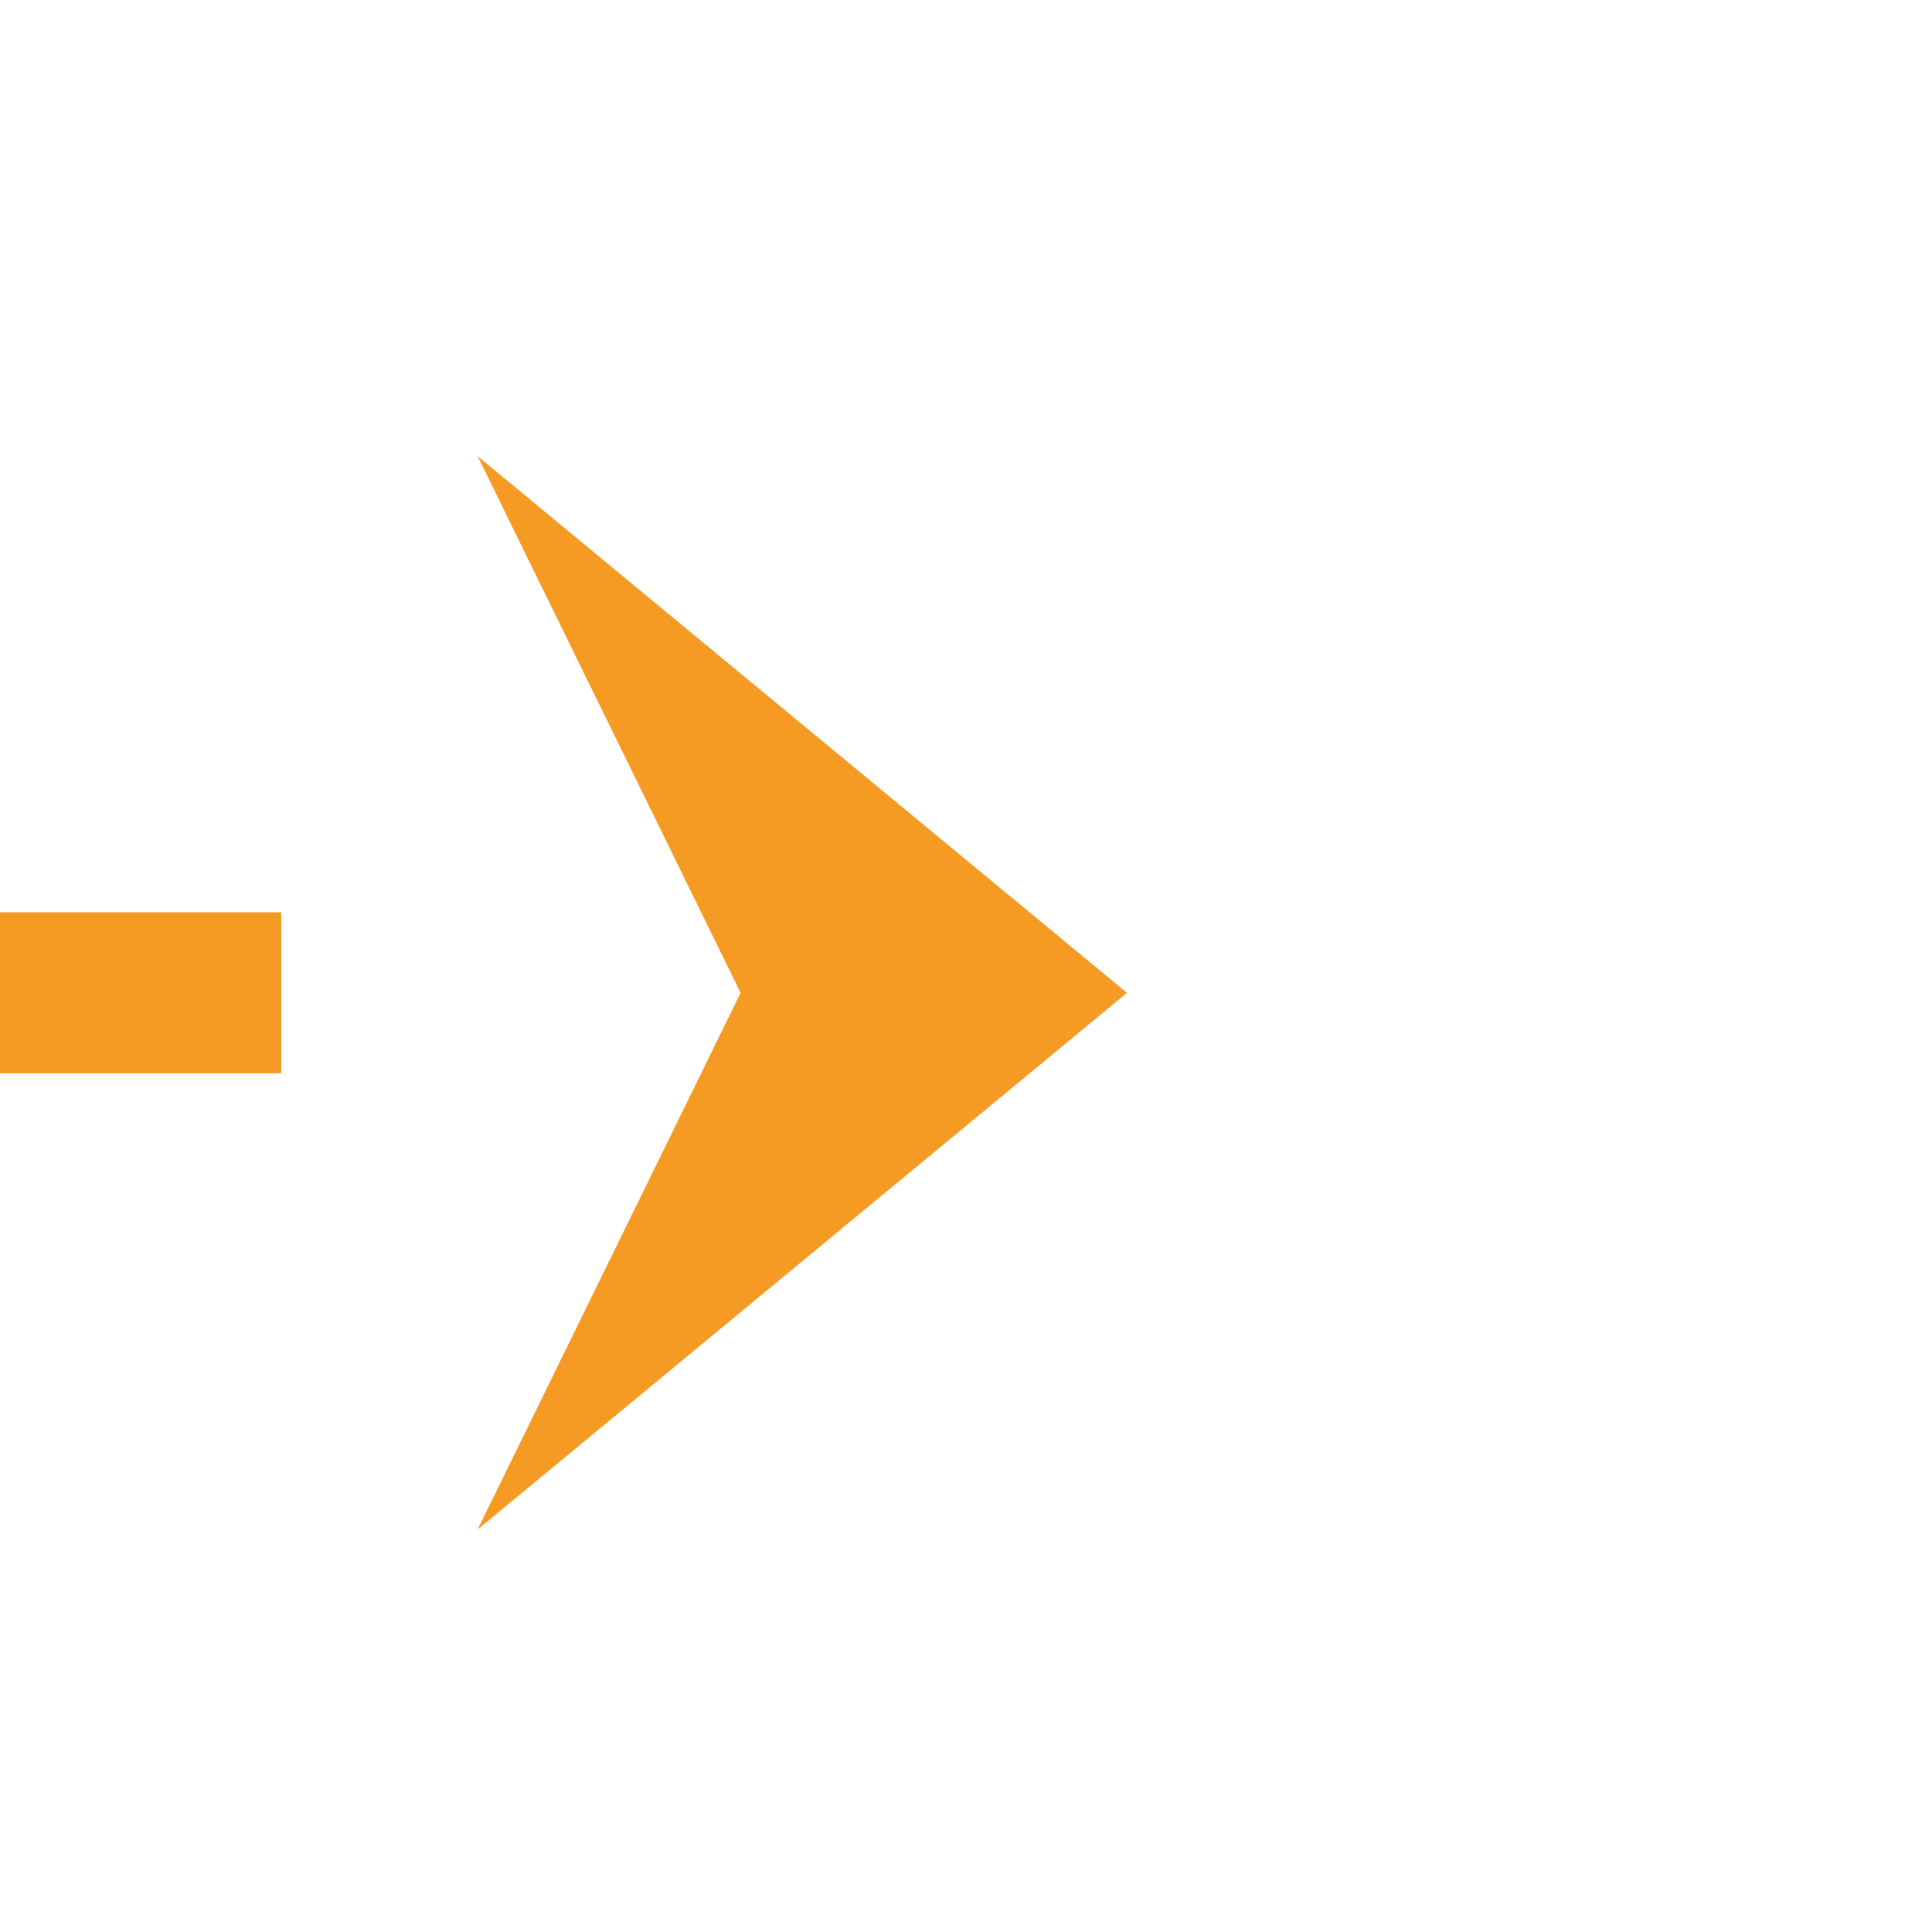
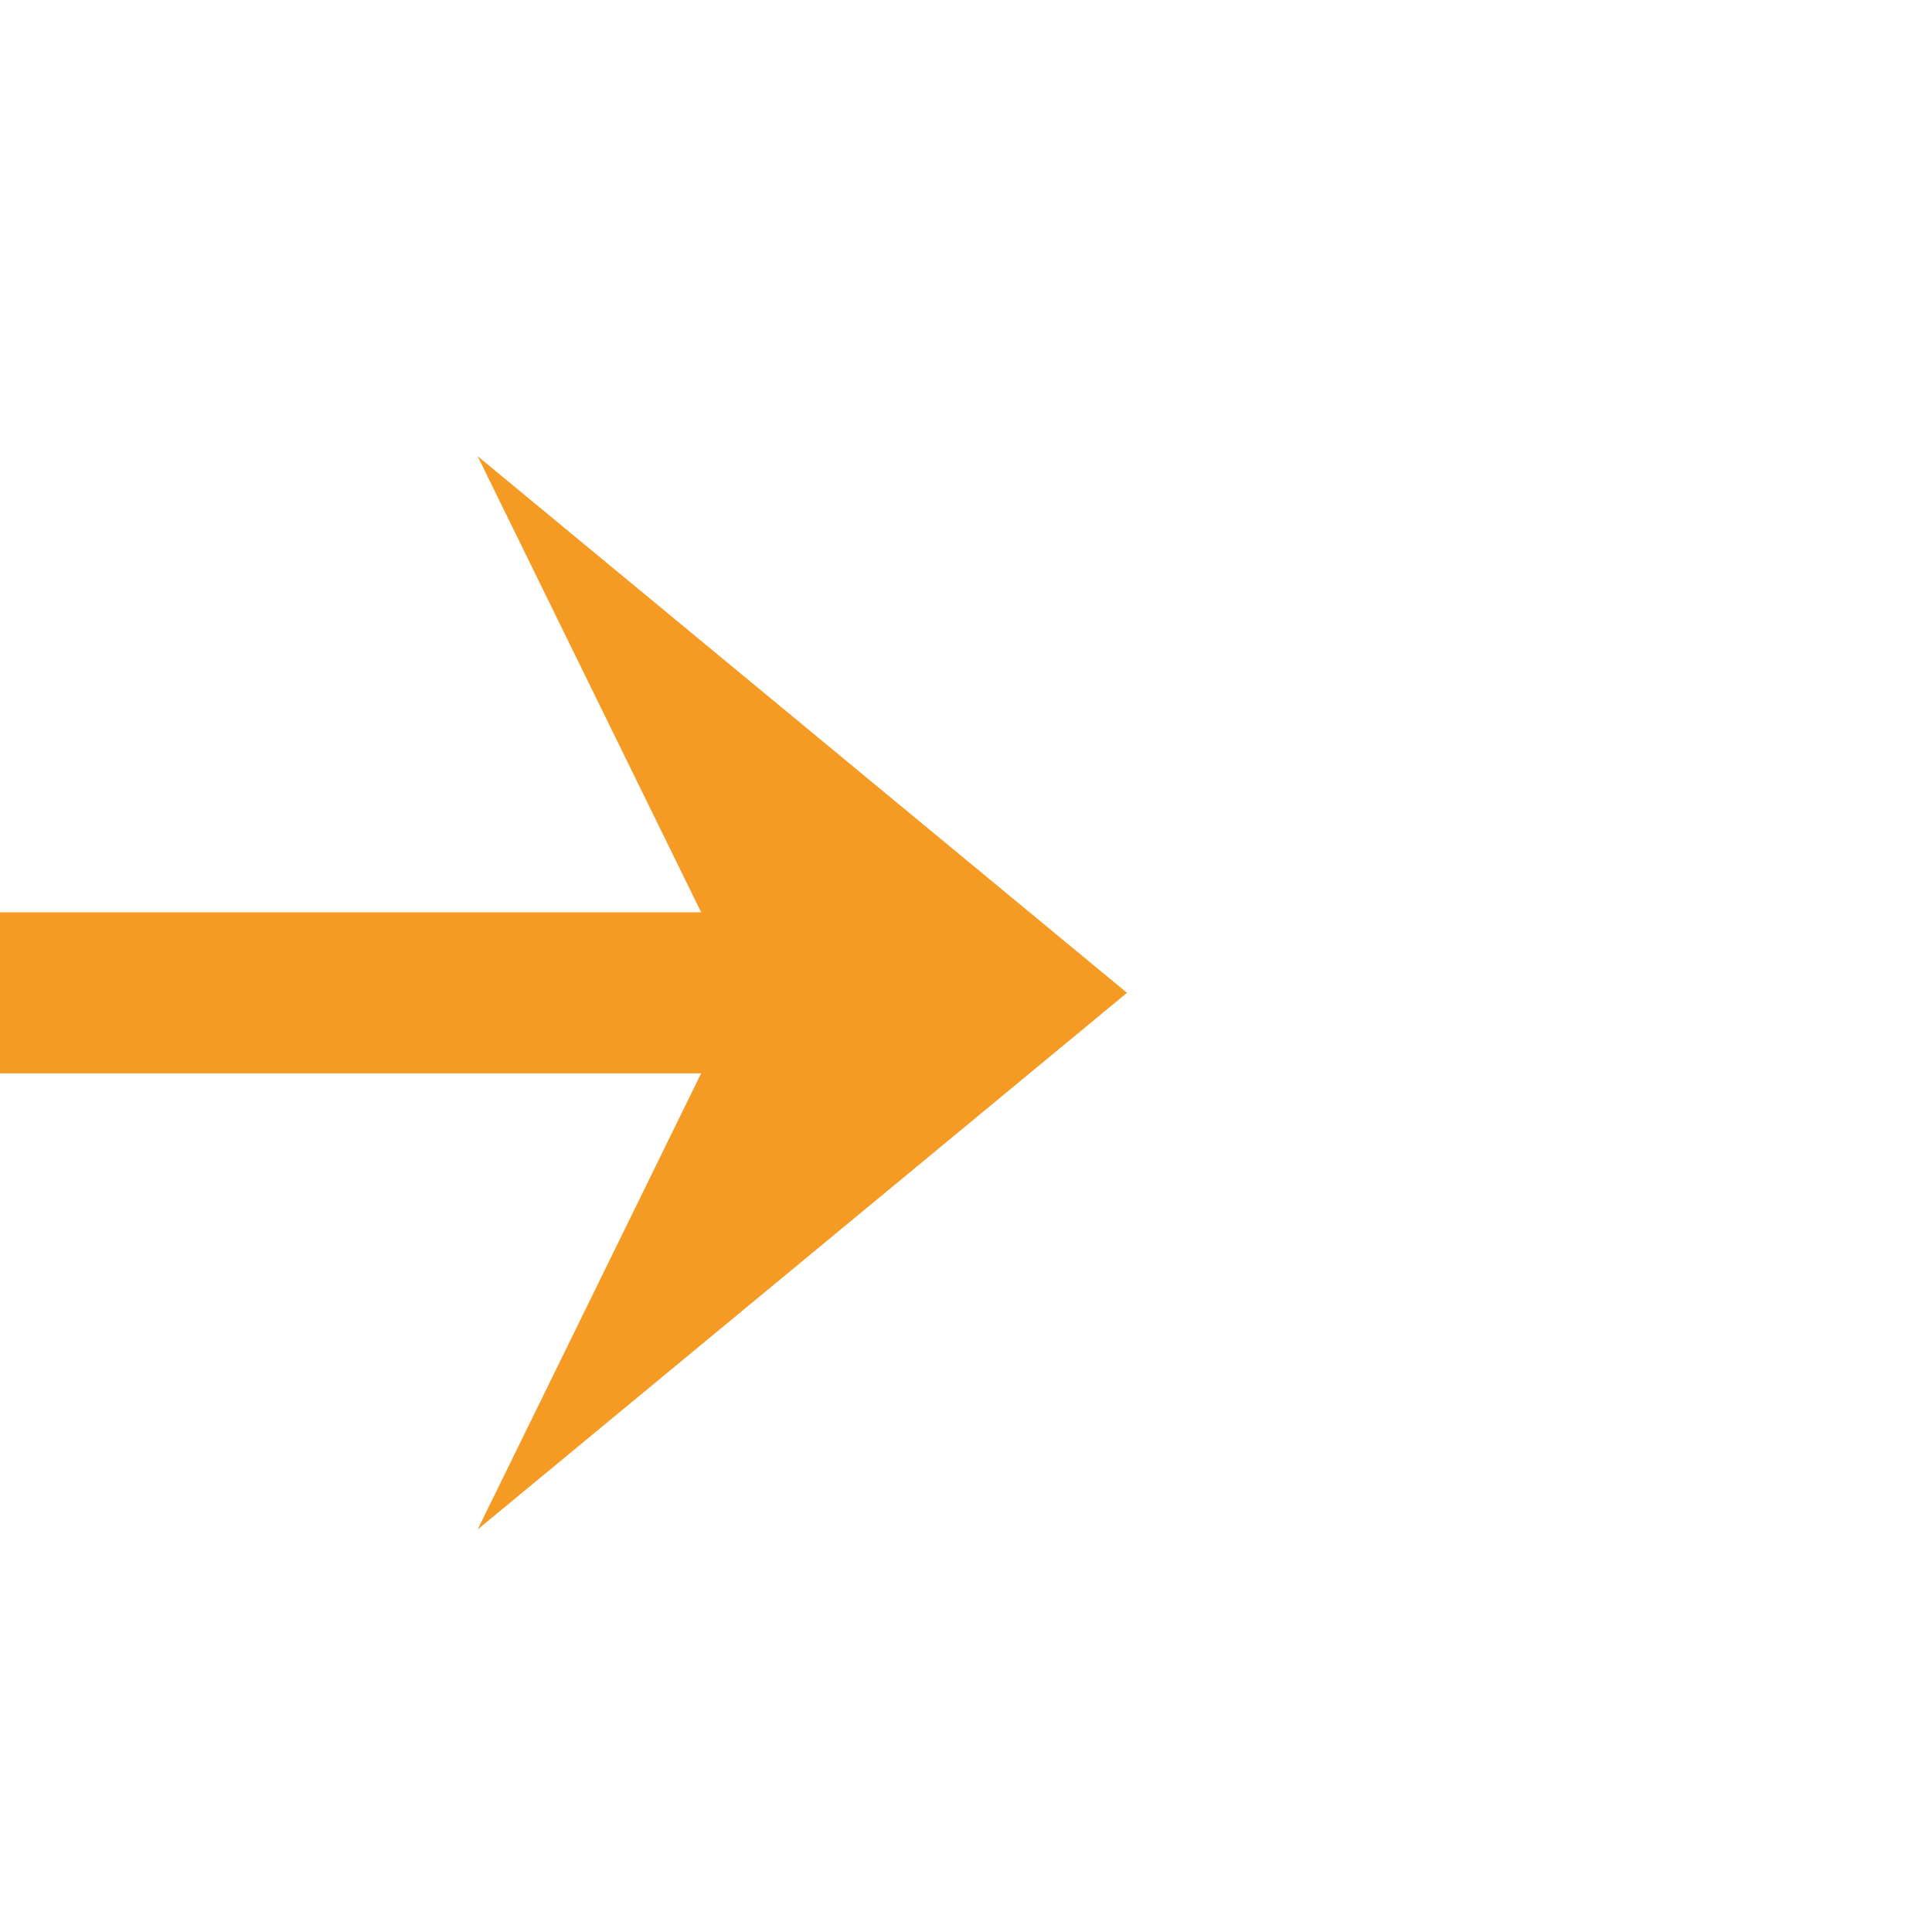
- <svg xmlns="http://www.w3.org/2000/svg" version="1.1" width="36px" height="36px" preserveAspectRatio="xMinYMid meet" viewBox="1626 1442  36 34">
-   <path d="M 1545 1436.5  L 1591 1436.5  A 5 5 0 0 1 1596.5 1441.5 L 1596.5 1454  A 5 5 0 0 0 1601.5 1459.5 L 1644 1459.5  " stroke-width="3" stroke-dasharray="27,12" stroke="#f59a23" fill="none" />
-   <path d="M 1634.9 1469.5  L 1647 1459.5  L 1634.9 1449.5  L 1639.8 1459.5  L 1634.9 1469.5  Z " fill-rule="nonzero" fill="#f59a23" stroke="none" />
+ <svg xmlns="http://www.w3.org/2000/svg" version="1.1" width="36px" height="36px" preserveAspectRatio="xMinYMid meet" viewBox="1626 1292  36 34">
+   <path d="M 1379 1379.5  L 1508 1379.5  A 5 5 0 0 0 1513.5 1374.5 L 1513.5 1314  A 5 5 0 0 1 1518.5 1309.5 L 1644 1309.5  " stroke-width="3" stroke-dasharray="27,12" stroke="#f59a23" fill="none" />
+   <path d="M 1634.9 1319.5  L 1647 1309.5  L 1634.9 1299.5  L 1639.8 1309.5  L 1634.9 1319.5  Z " fill-rule="nonzero" fill="#f59a23" stroke="none" />
</svg>
